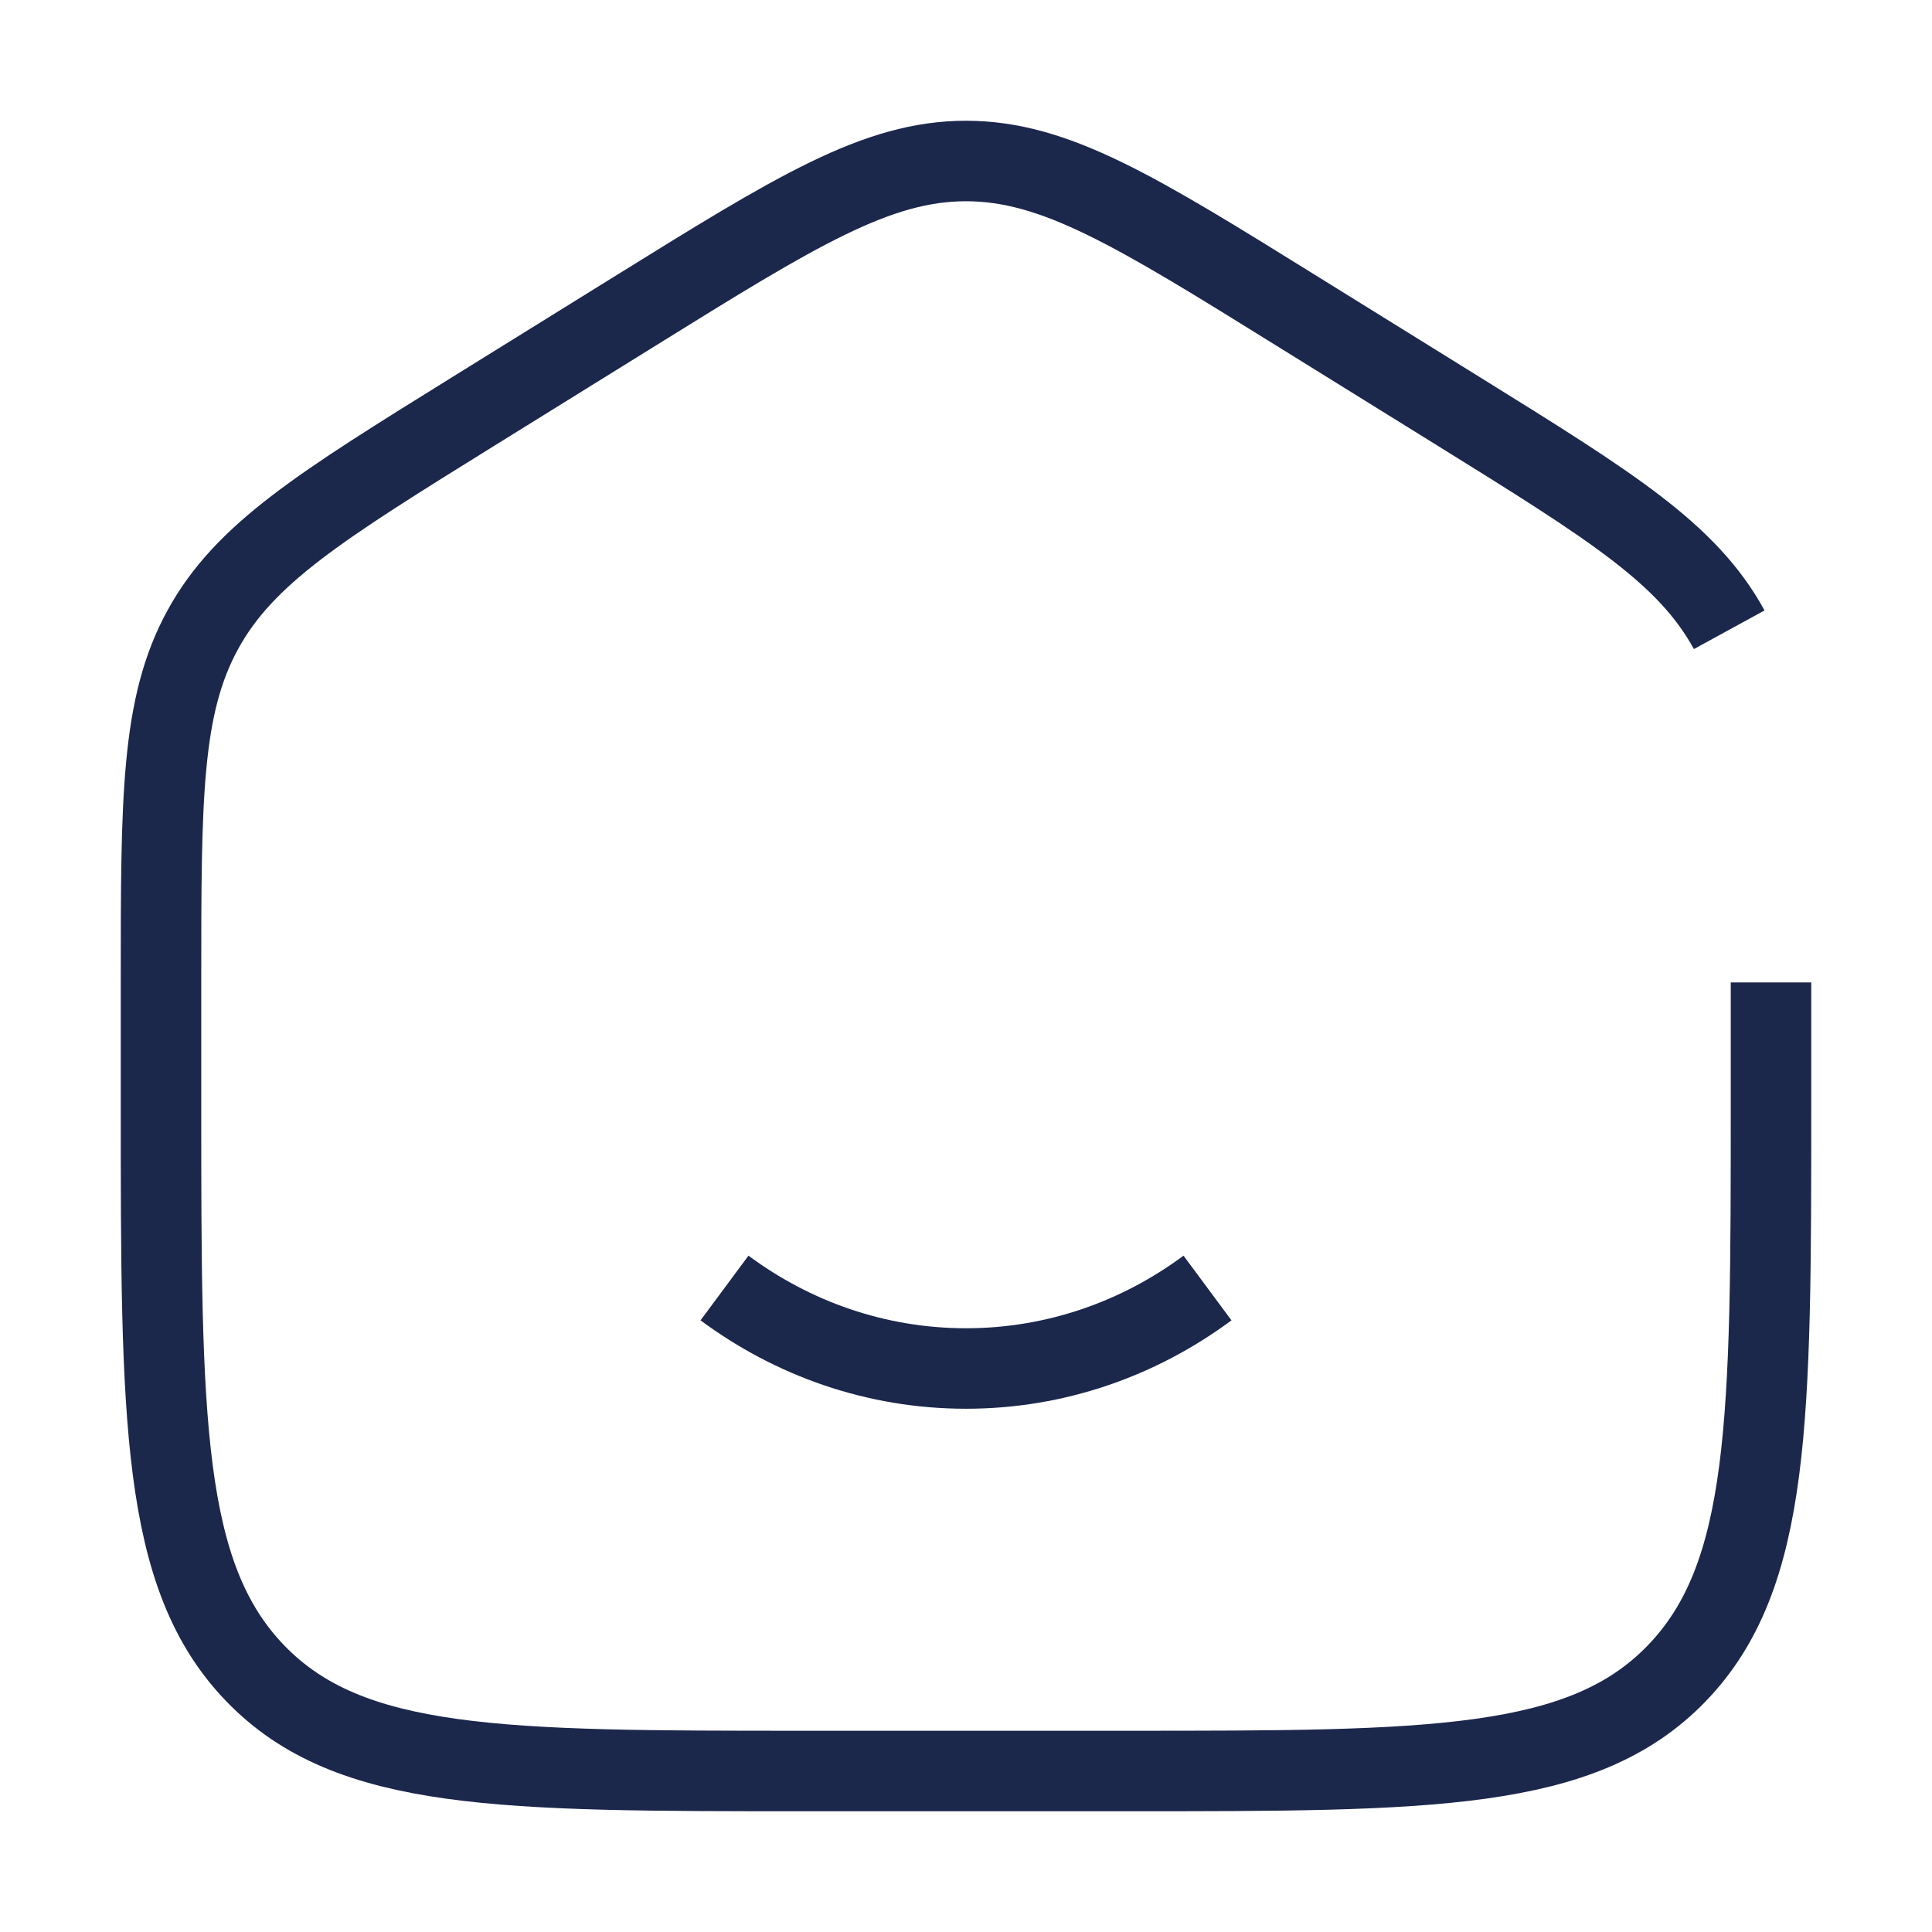
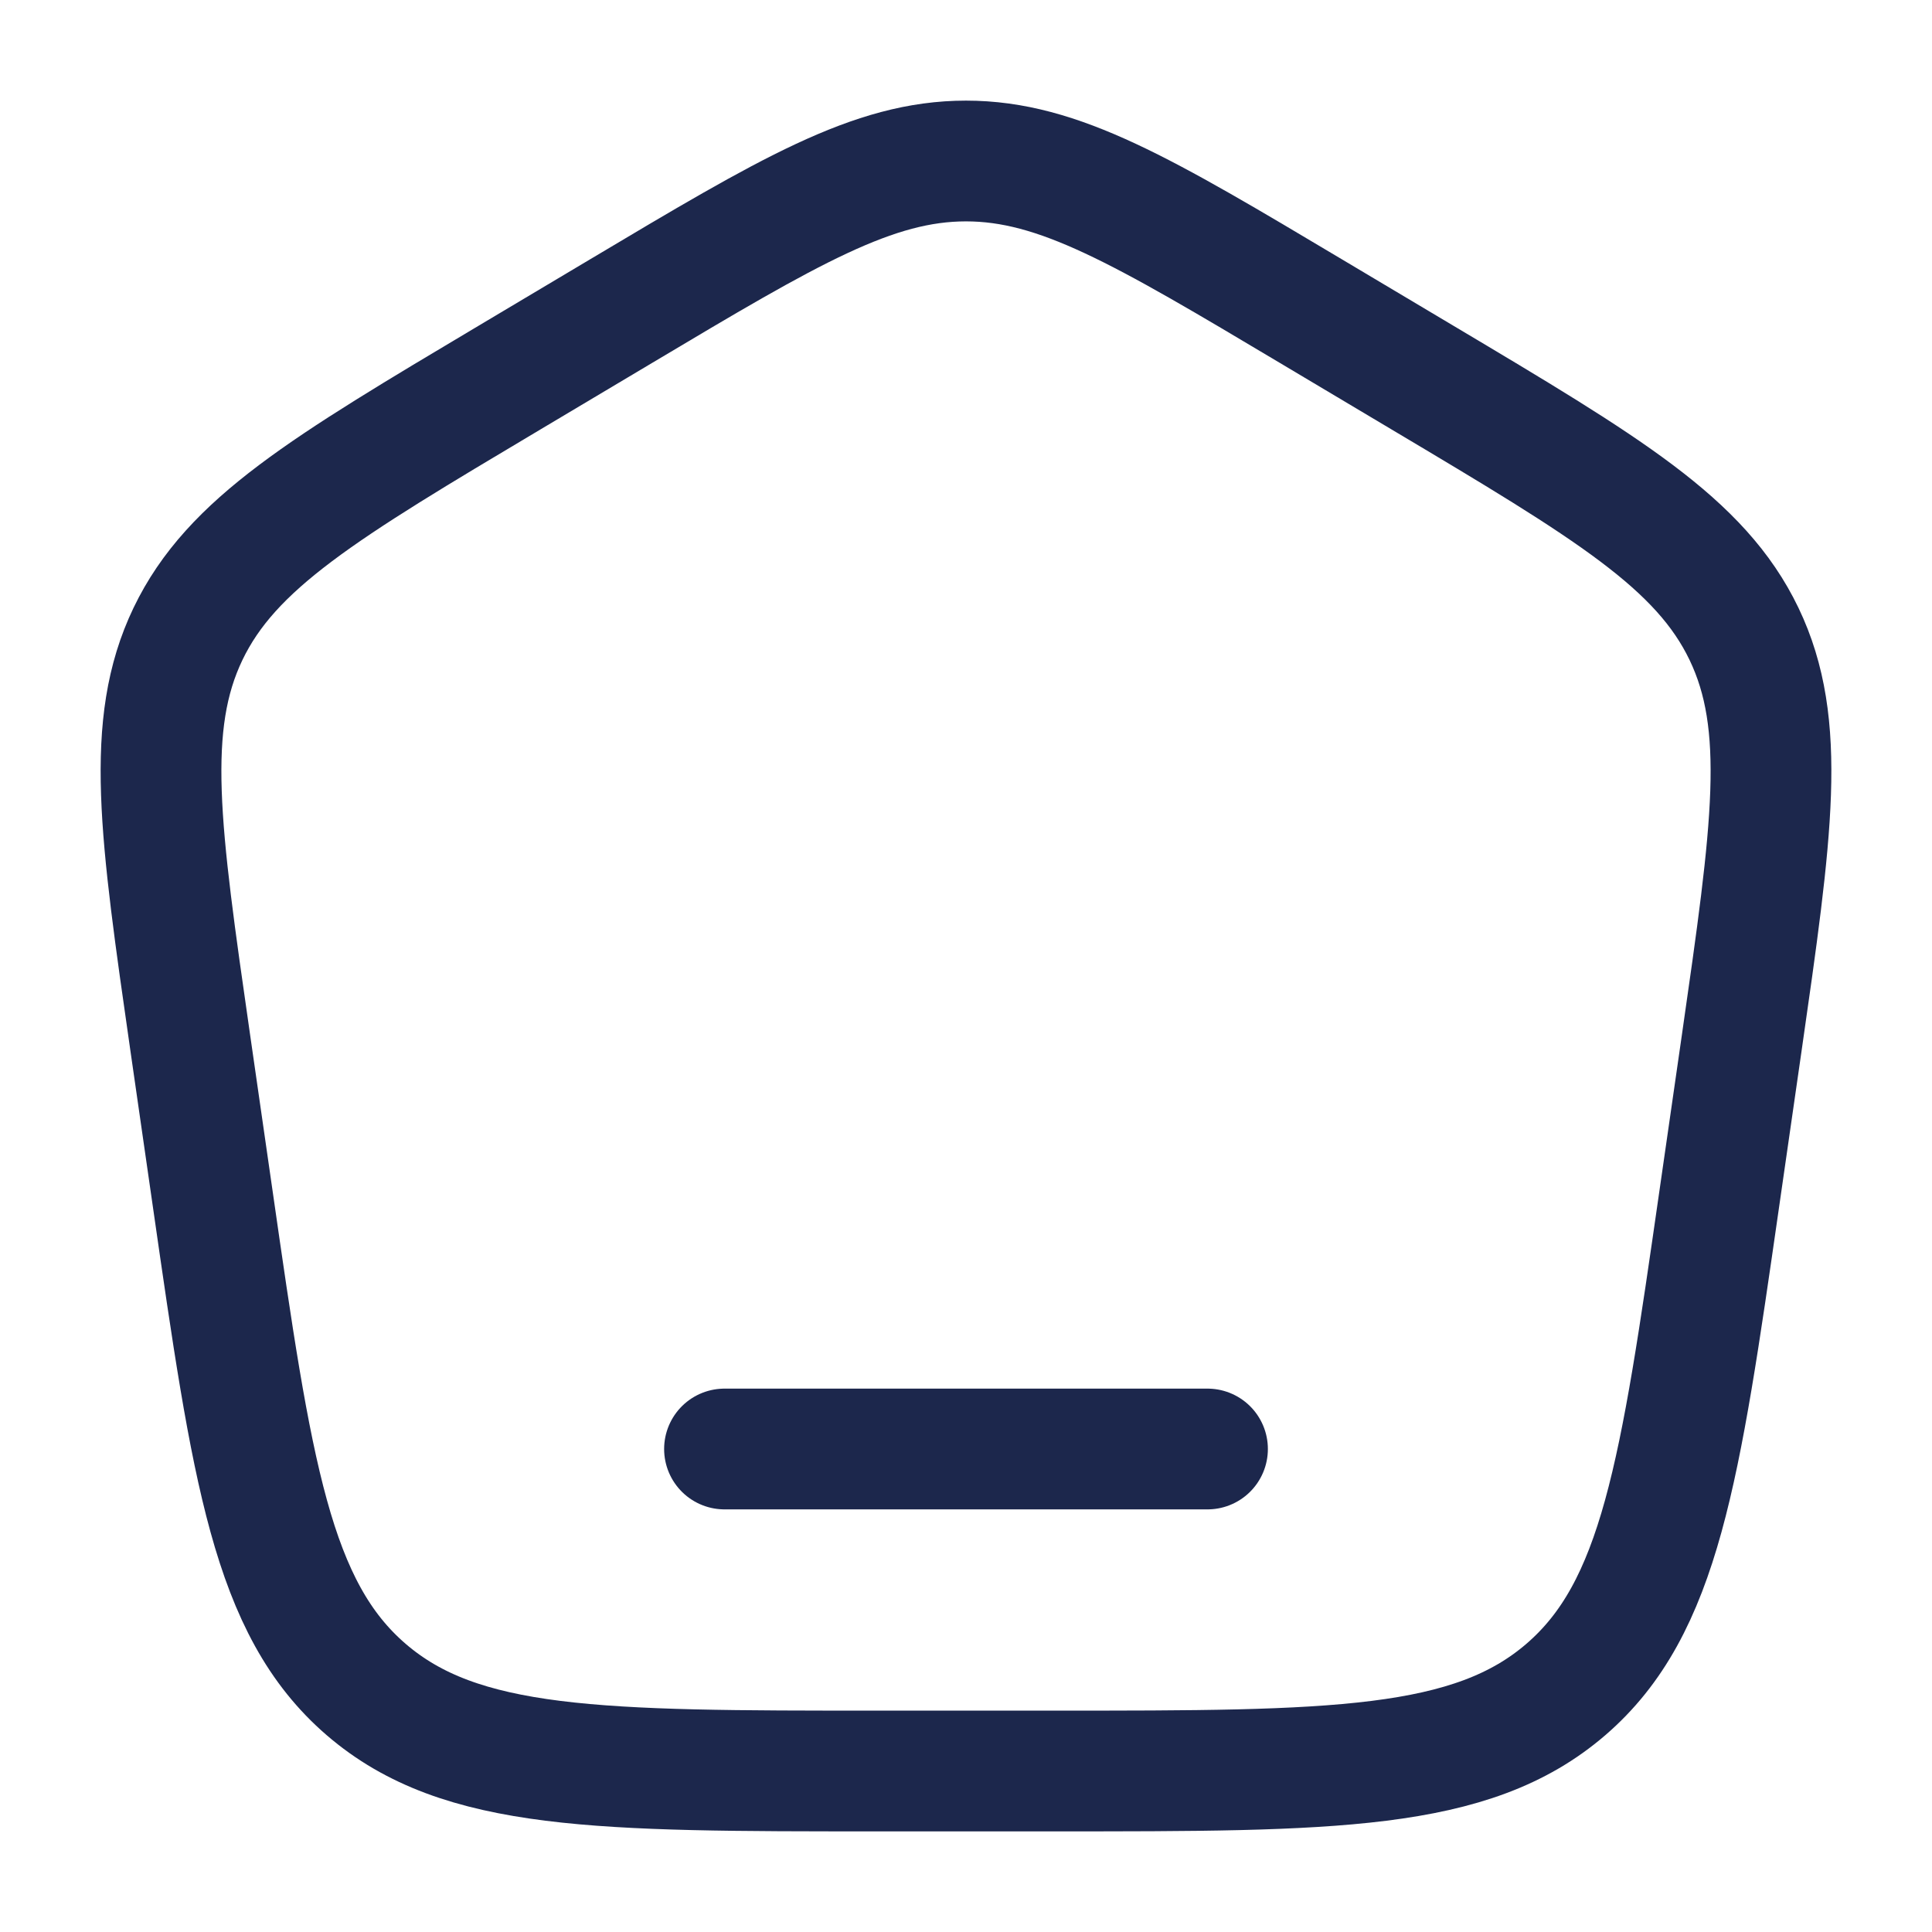
<svg xmlns="http://www.w3.org/2000/svg" width="800px" height="800px" viewBox="0 0 24 24" fill="none">
-   <path d="M9 16C9.85 16.63 10.885 17 12 17C13.115 17 14.15 16.63 15 16" stroke="#1C274C" strokeWidth="1.5" strokeLinecap="round" />
-   <path d="M22 12.204V13.725C22 17.626 22 19.576 20.828 20.788C19.657 22 17.771 22 14 22H10C6.229 22 4.343 22 3.172 20.788C2 19.576 2 17.626 2 13.725V12.204C2 9.915 2 8.771 2.519 7.823C3.038 6.874 3.987 6.286 5.884 5.108L7.884 3.867C9.889 2.622 10.892 2 12 2C13.108 2 14.111 2.622 16.116 3.867L18.116 5.108C20.013 6.286 20.962 6.874 21.481 7.823" stroke="#1C274C" strokeWidth="1.5" strokeLinecap="round" />
+   <g id="SVGRepo_bgCarrier" stroke-width="0" />
+   <g id="SVGRepo_tracerCarrier" stroke-linecap="round" stroke-linejoin="round" />
+   <g id="SVGRepo_iconCarrier">
+     <path d="M2.364 12.958C1.985 10.321 1.795 9.002 2.335 7.875C2.876 6.748 4.026 6.062 6.327 4.692L7.712 3.867C9.801 2.622 10.846 2 12 2C13.154 2 14.199 2.622 16.288 3.867L17.673 4.692C19.974 6.062 21.124 6.748 21.665 7.875C22.205 9.002 22.015 10.321 21.636 12.958L21.357 14.895C20.87 18.283 20.626 19.976 19.451 20.988C18.276 22 16.553 22 13.106 22H10.894C7.447 22 5.724 22 4.549 20.988C3.374 19.976 3.13 18.283 2.643 14.895L2.364 12.958Z" stroke="#1C274C" stroke-width="1.5" />
+     <path d="M15 18H9" stroke="#1C274C" stroke-width="1.5" stroke-linecap="round" />
+   </g>
</svg>
